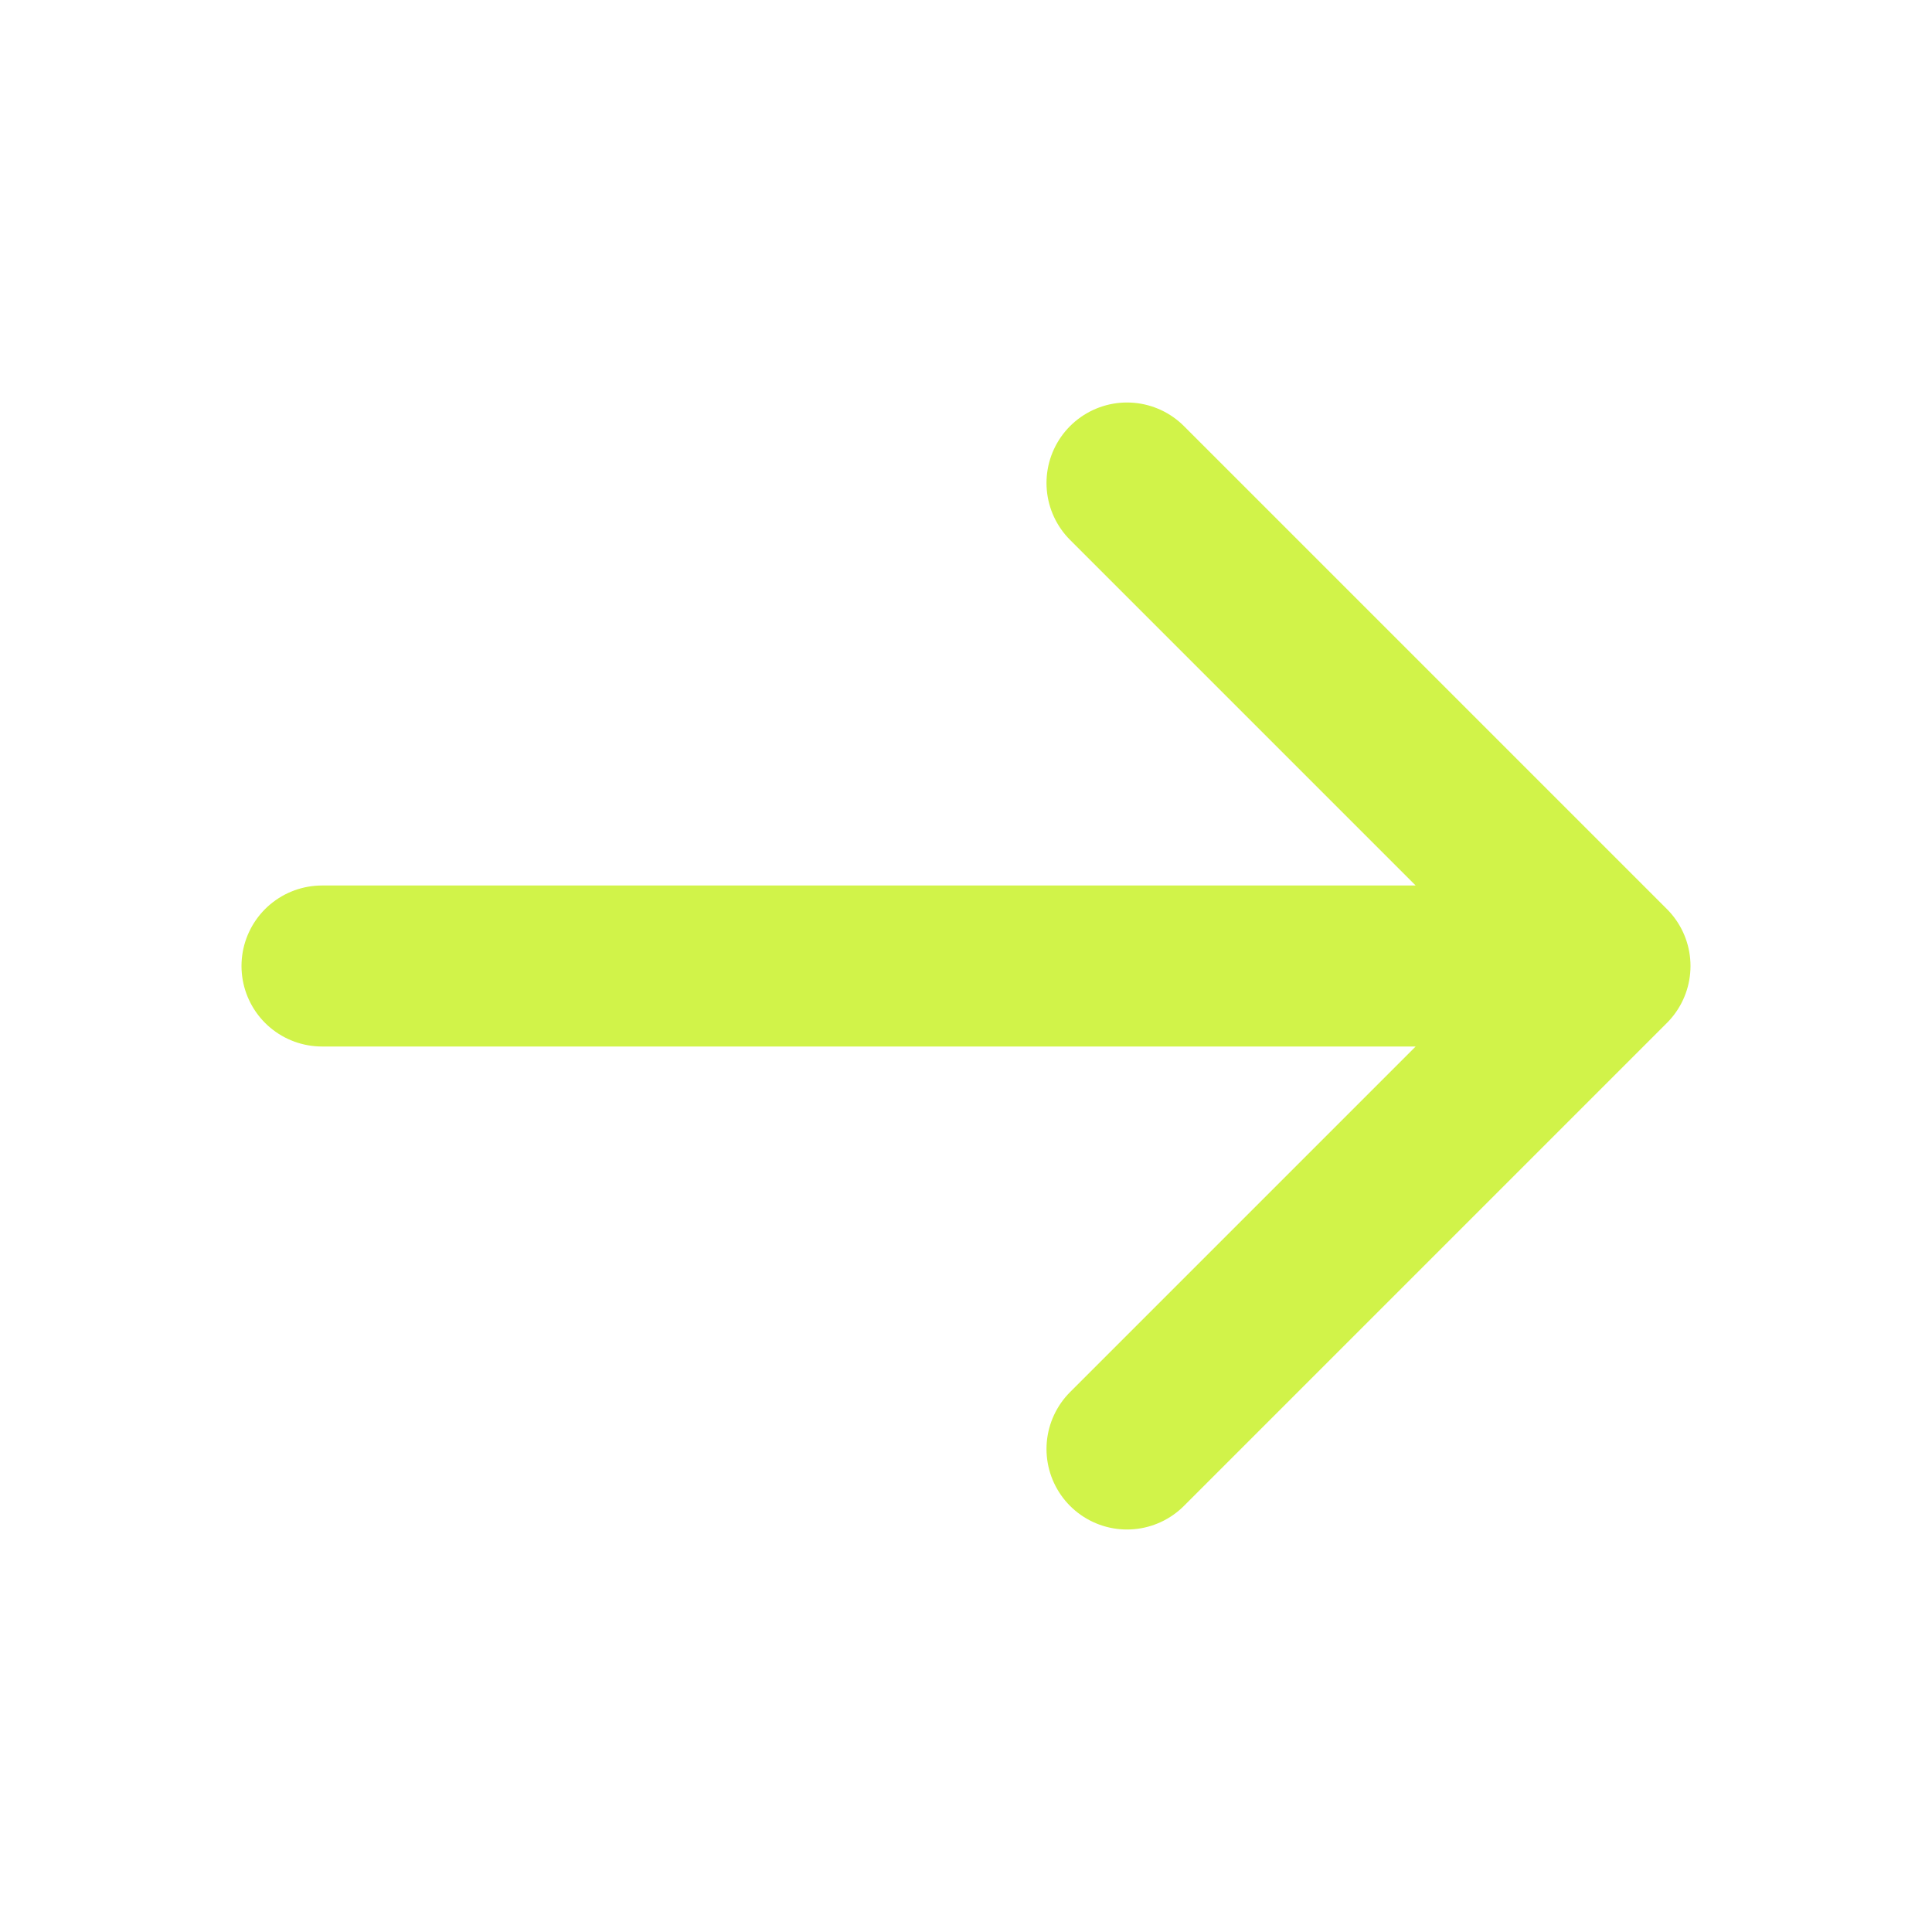
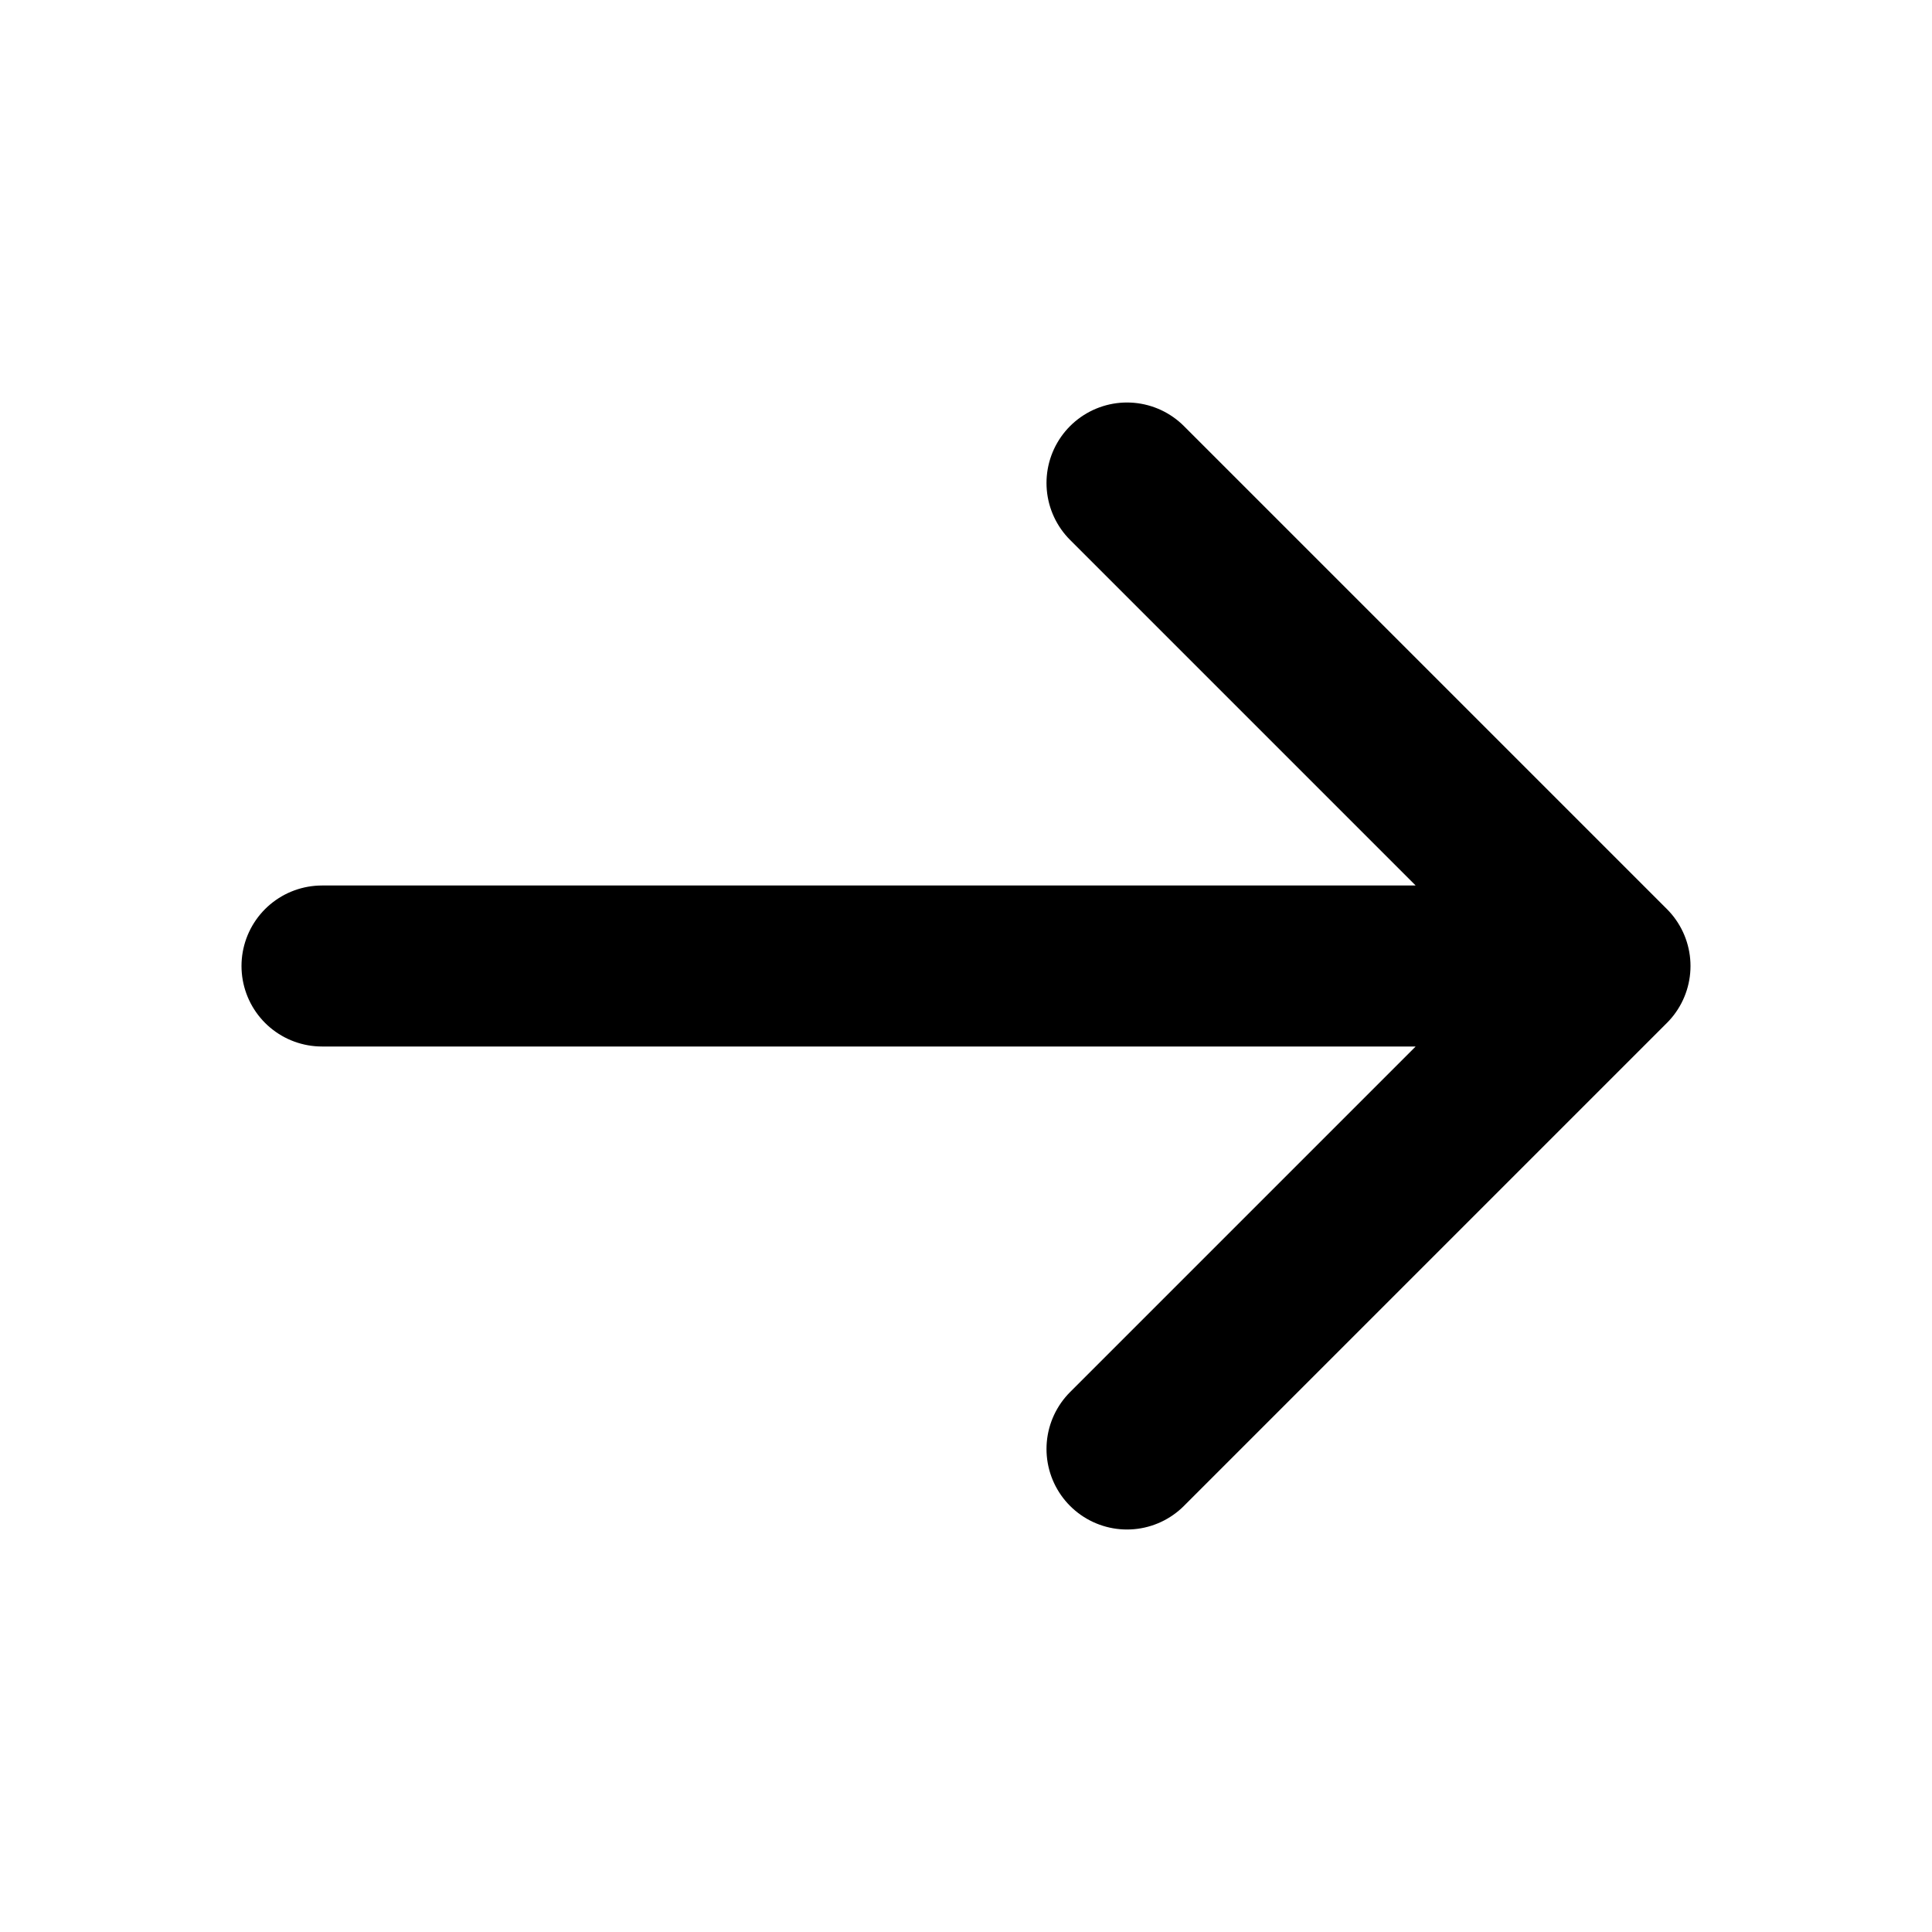
<svg xmlns="http://www.w3.org/2000/svg" width="24" height="24" viewBox="0 0 24 24" fill="none">
-   <path d="M4 12H20M20 12L14 6M20 12L14 18" stroke="#D1F349" stroke-width="2" stroke-linecap="round" stroke-linejoin="round" />
+   <path d="M4 12H20M20 12L14 6M20 12L14 18" stroke="currentColor" stroke-width="2" stroke-linecap="round" stroke-linejoin="round" />
</svg>
